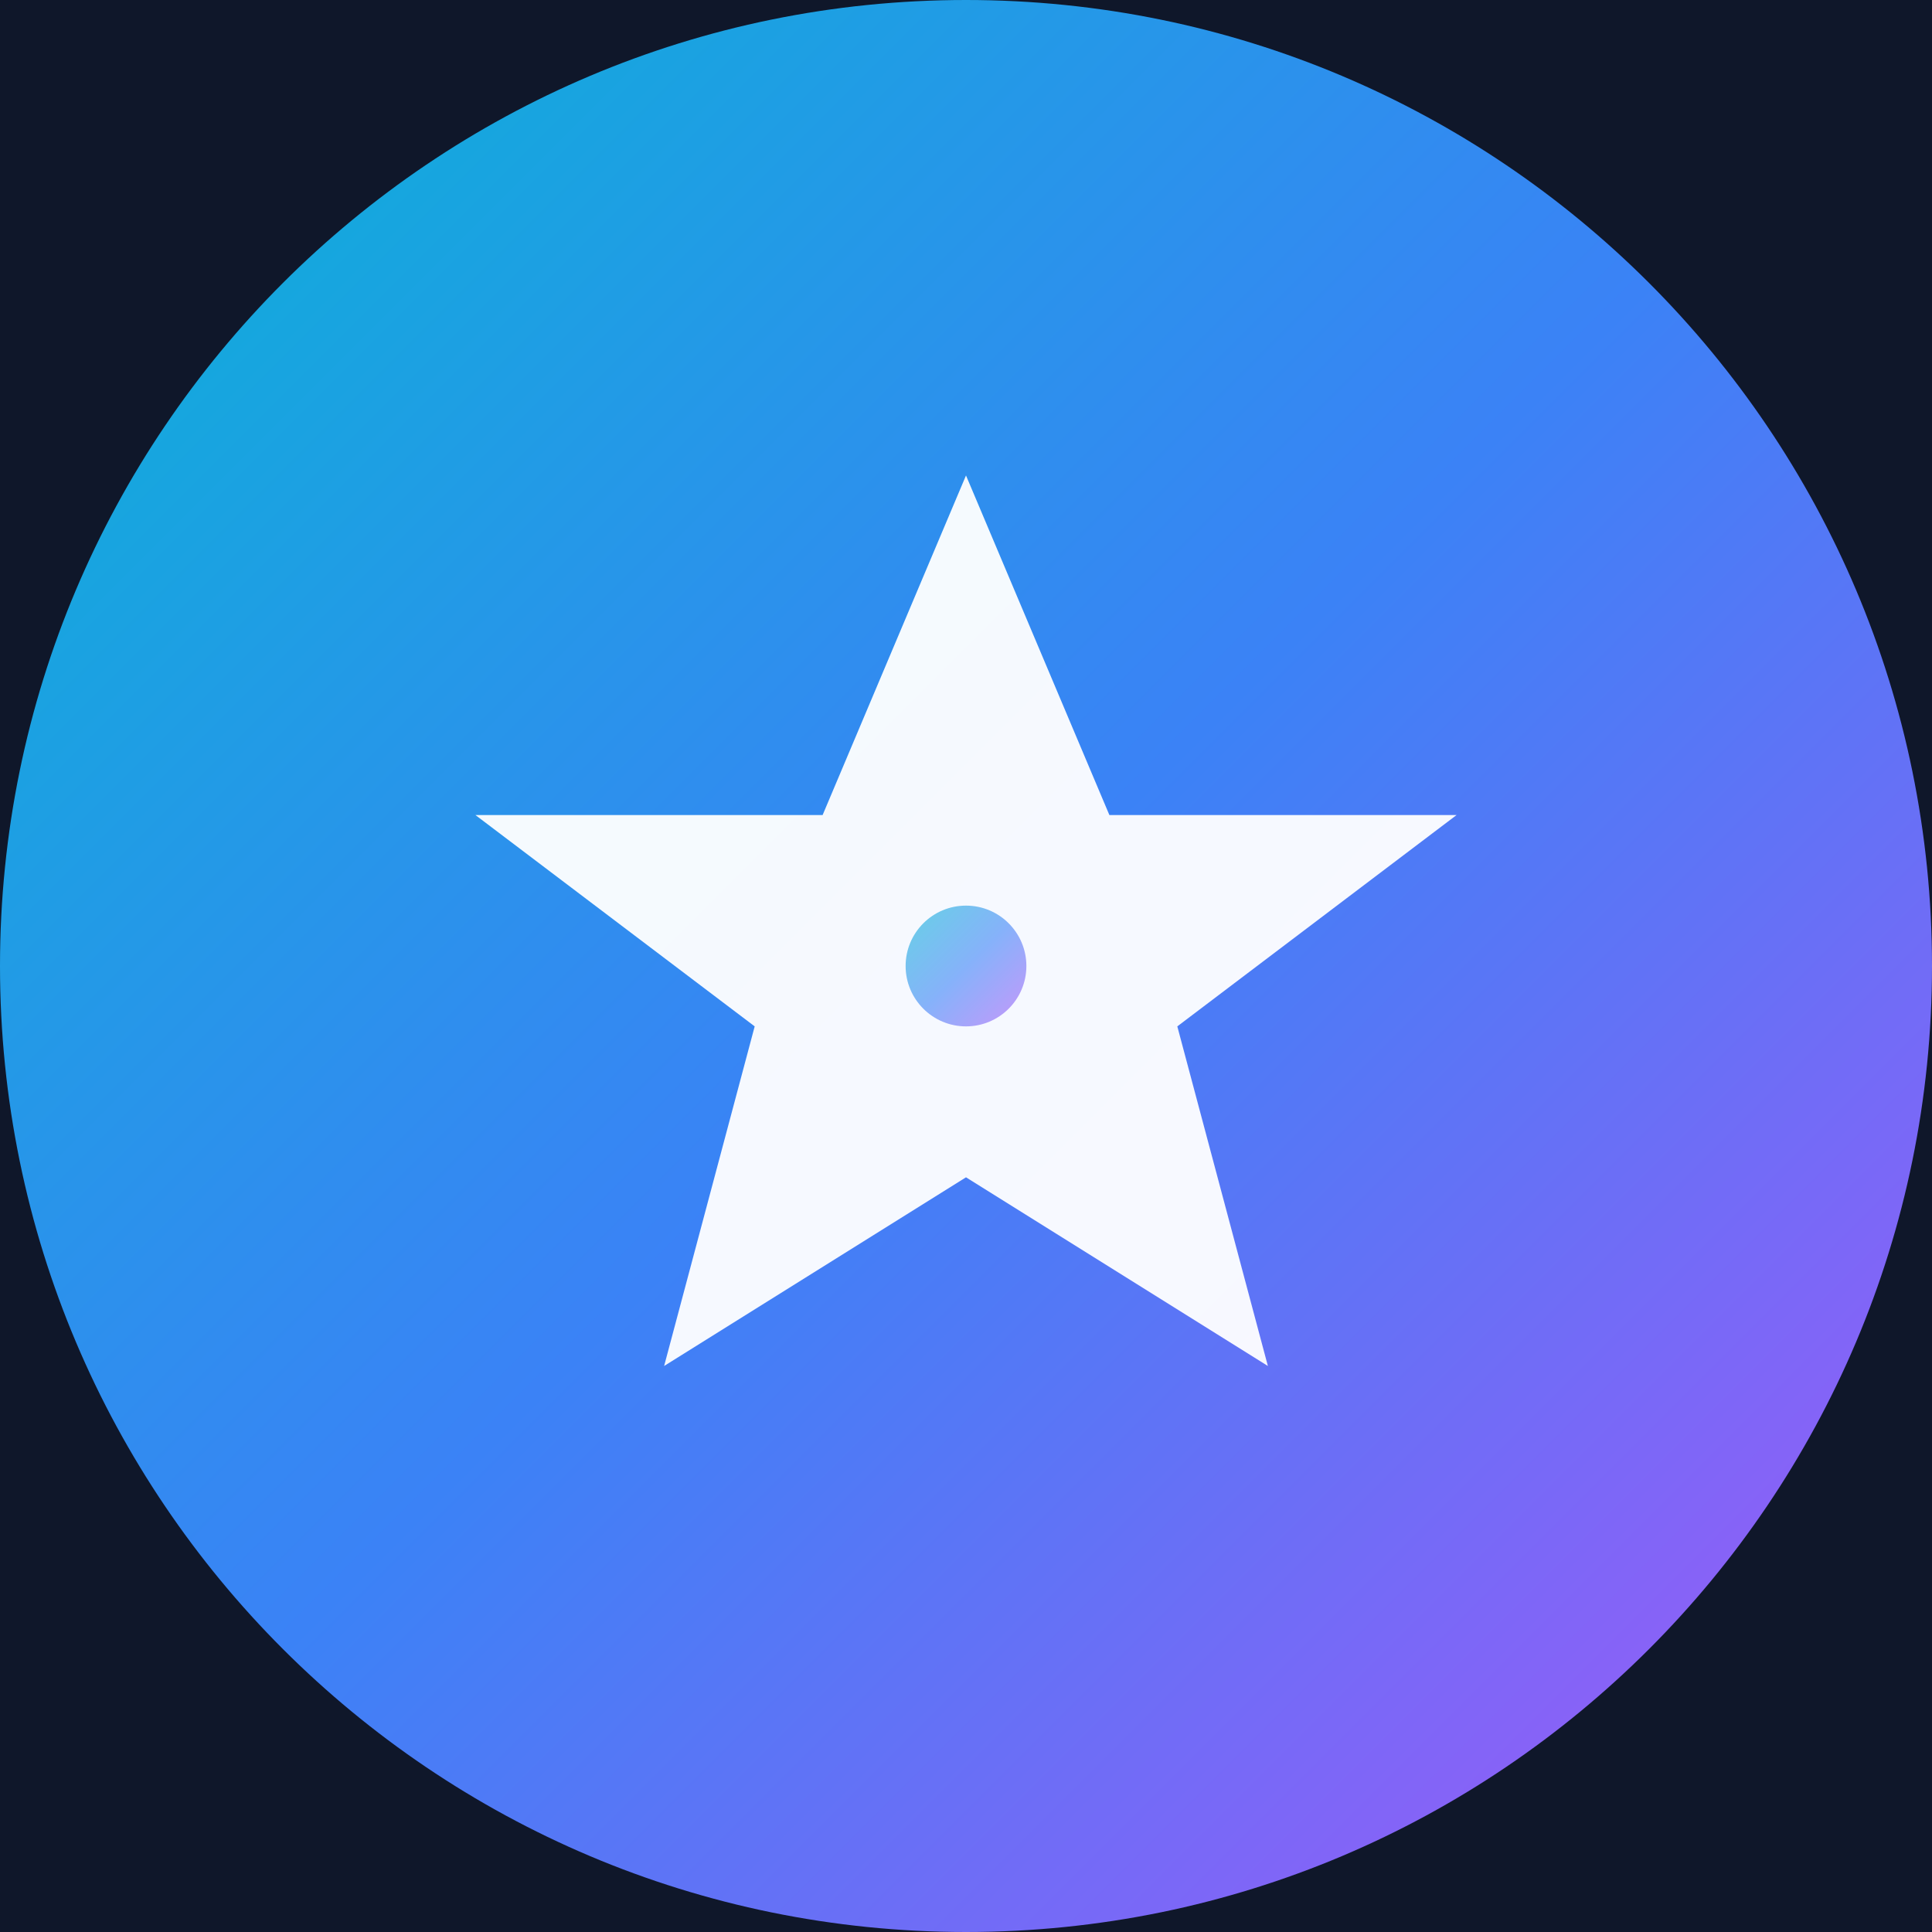
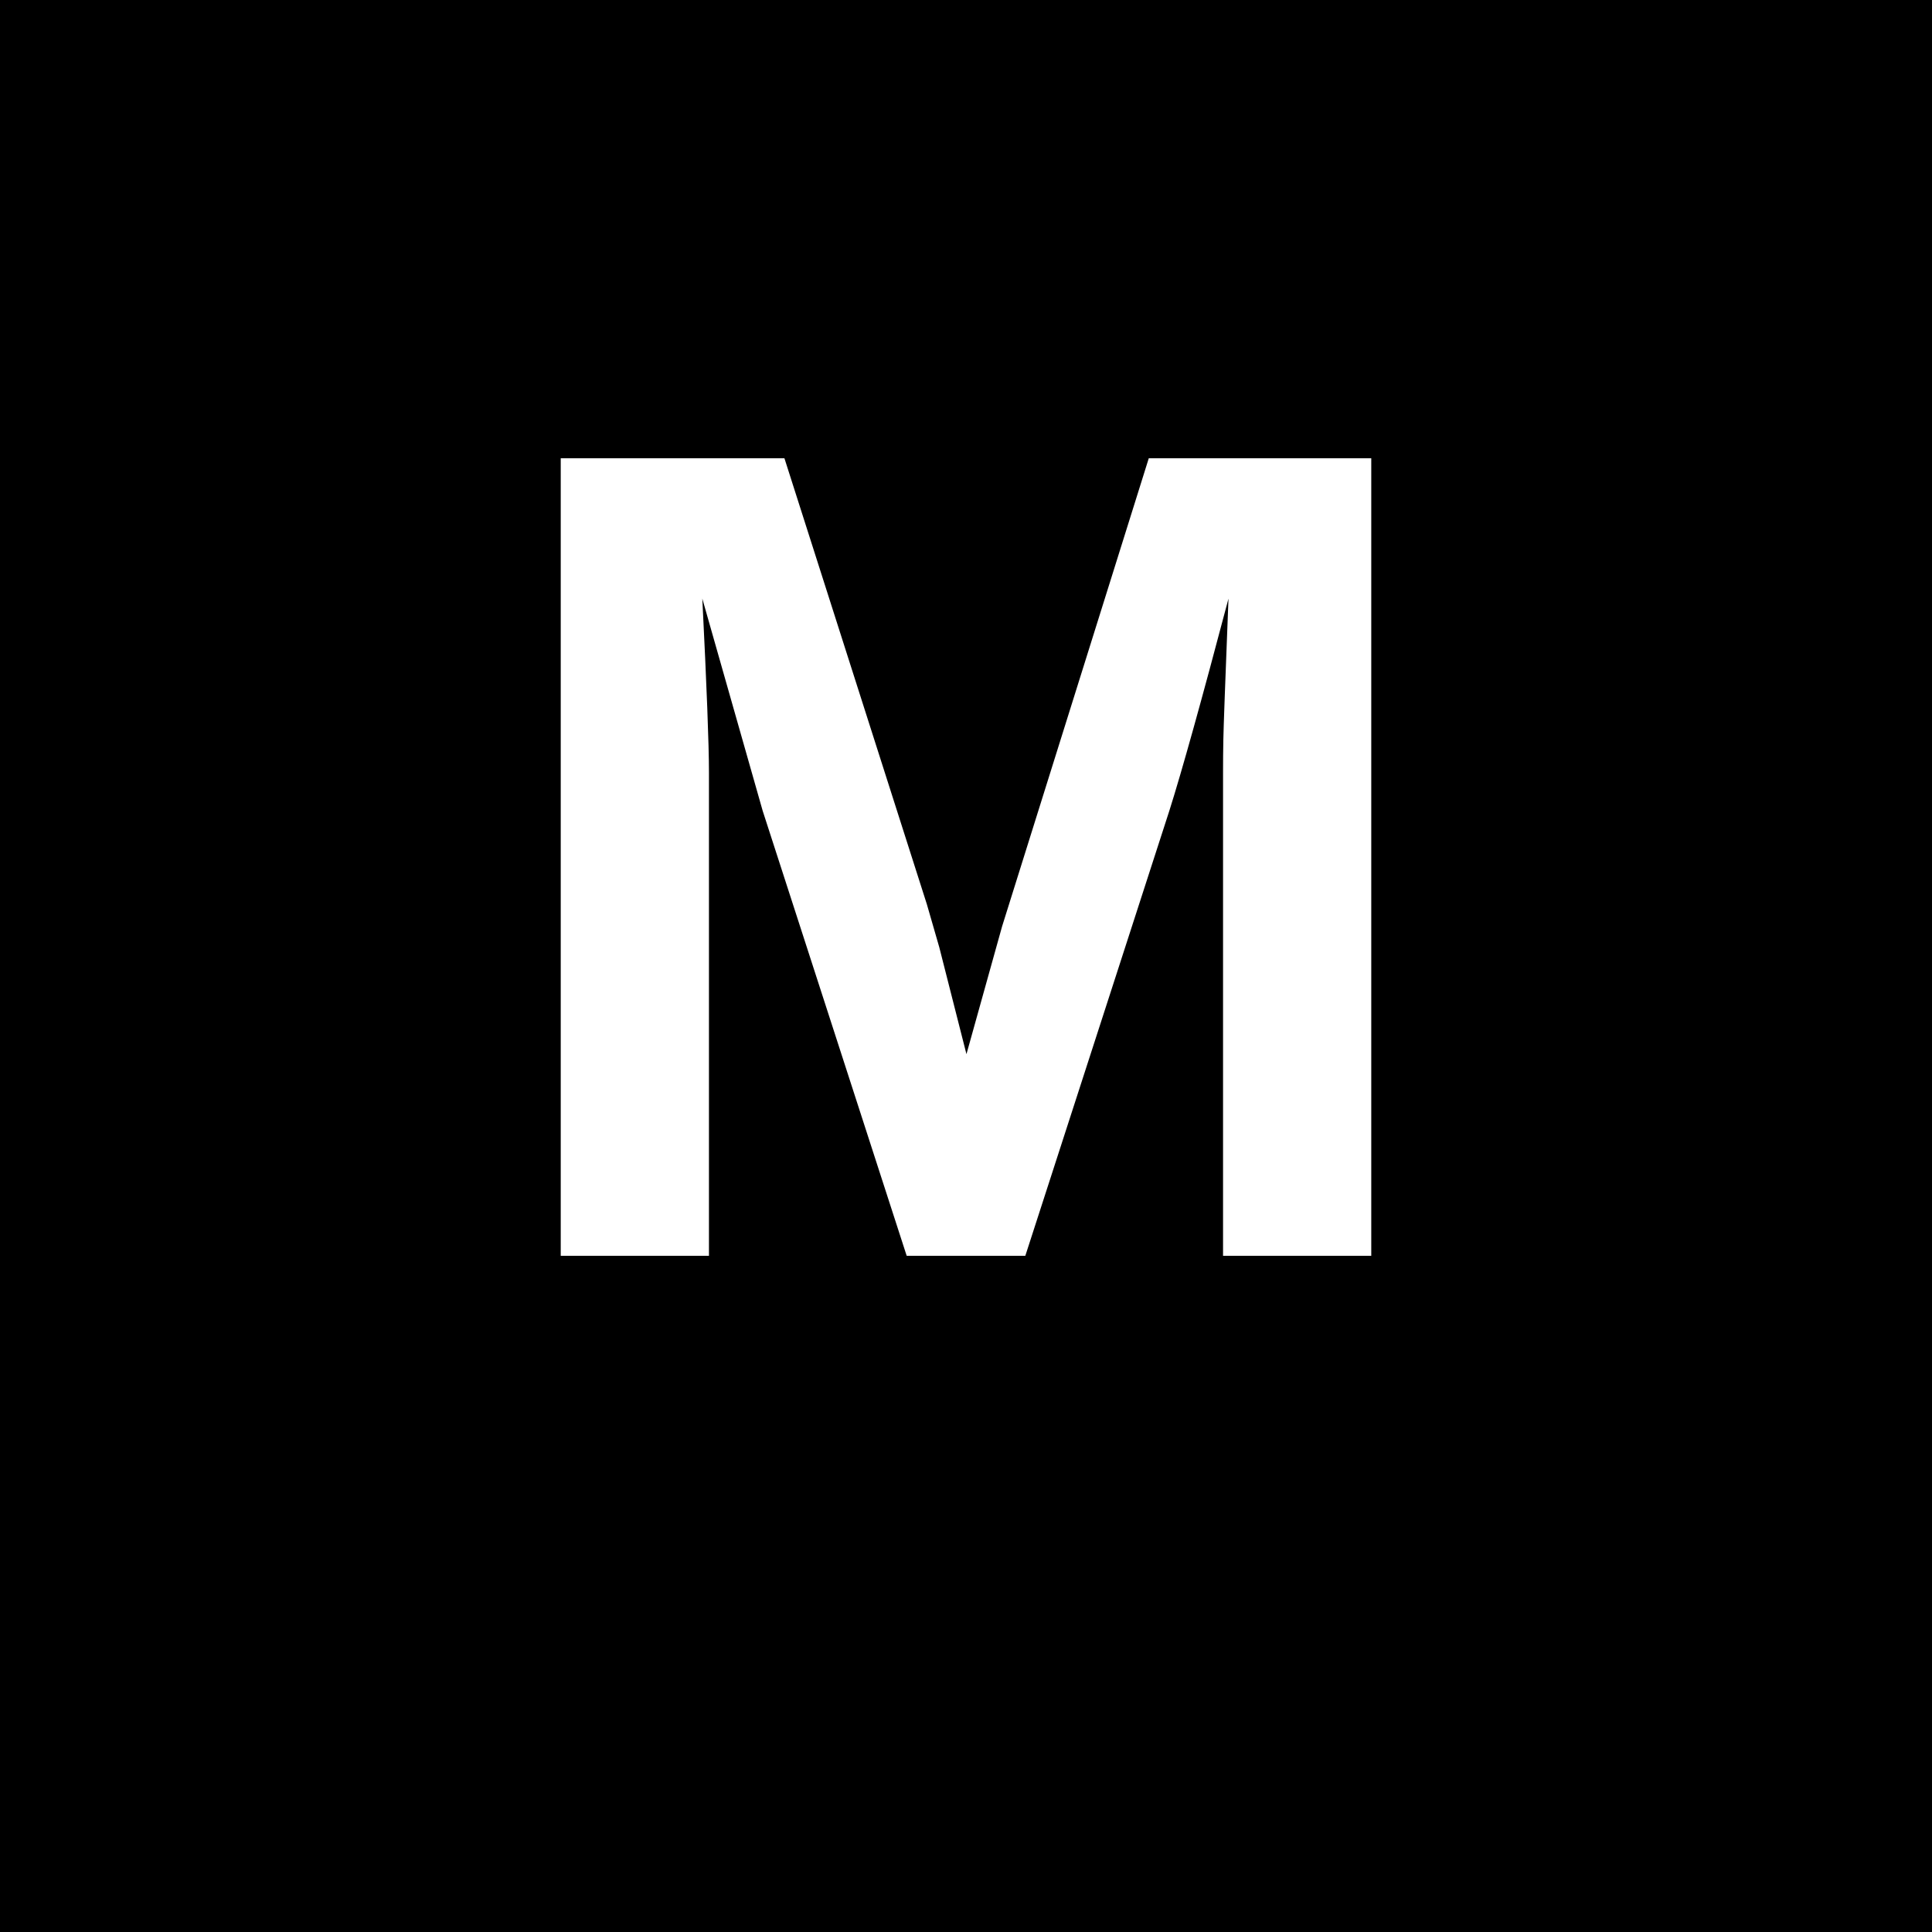
- <svg xmlns="http://www.w3.org/2000/svg" viewBox="0 0 256 256" width="256" height="256">
-   <defs>
-     <linearGradient id="bg" x1="0%" y1="0%" x2="100%" y2="100%">
-       <stop offset="0%" stop-color="#06b6d4" />
-       <stop offset="50%" stop-color="#3b82f6" />
-       <stop offset="100%" stop-color="#a855f7" />
-     </linearGradient>
-   </defs>
-   <rect width="256" height="256" fill="#0f172a" rx="0" />
-   <circle cx="128" cy="128" r="128" fill="url(#bg)" />
-   <g transform="translate(128, 128)">
-     <polygon points="0,-65 19,-20 65,-20 28,8 40,53 0,28 -40,53 -28,8 -65,-20 -19,-20" fill="#ffffff" opacity="0.95" />
-     <circle cx="0" cy="0" r="8" fill="url(#bg)" opacity="0.6" />
-   </g>
+ <svg xmlns="http://www.w3.org/2000/svg" viewBox="0 0 100 100" width="100" height="100">
+   <rect width="100" height="100" fill="#000000" />
+   <text x="50" y="65" font-family="Arial, sans-serif" font-size="60" font-weight="bold" fill="white" text-anchor="middle">M</text>
</svg>
